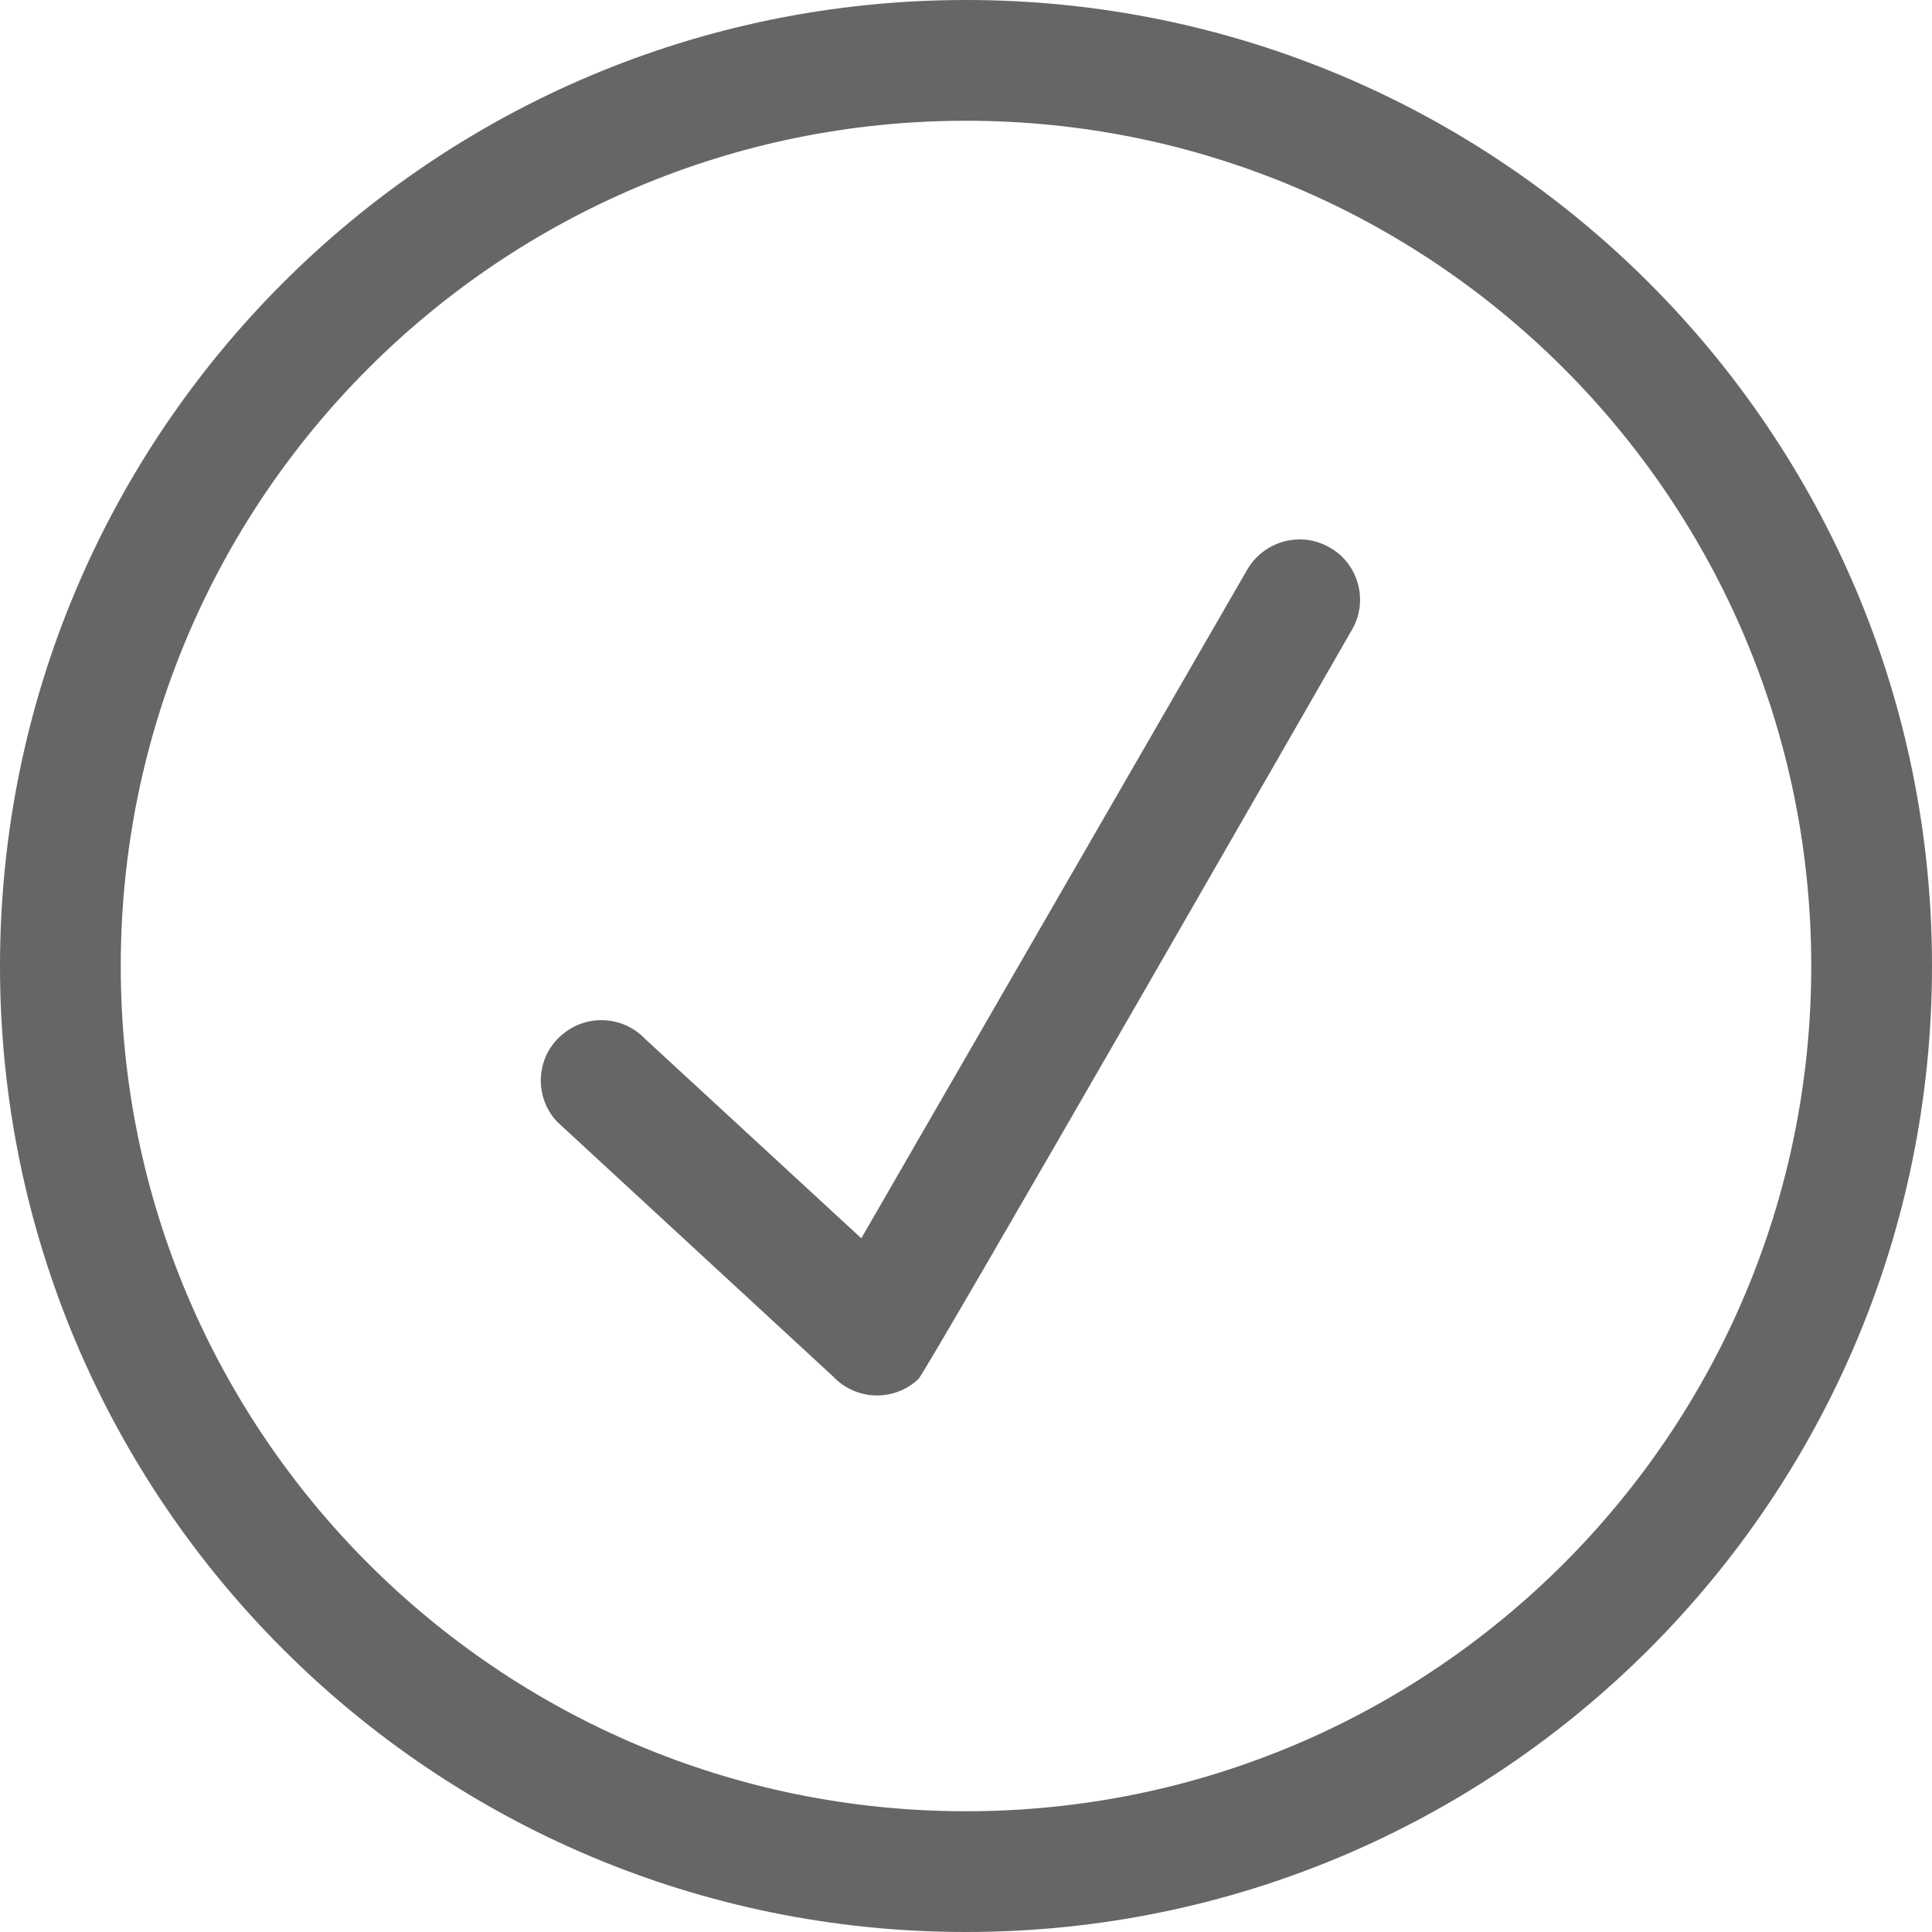
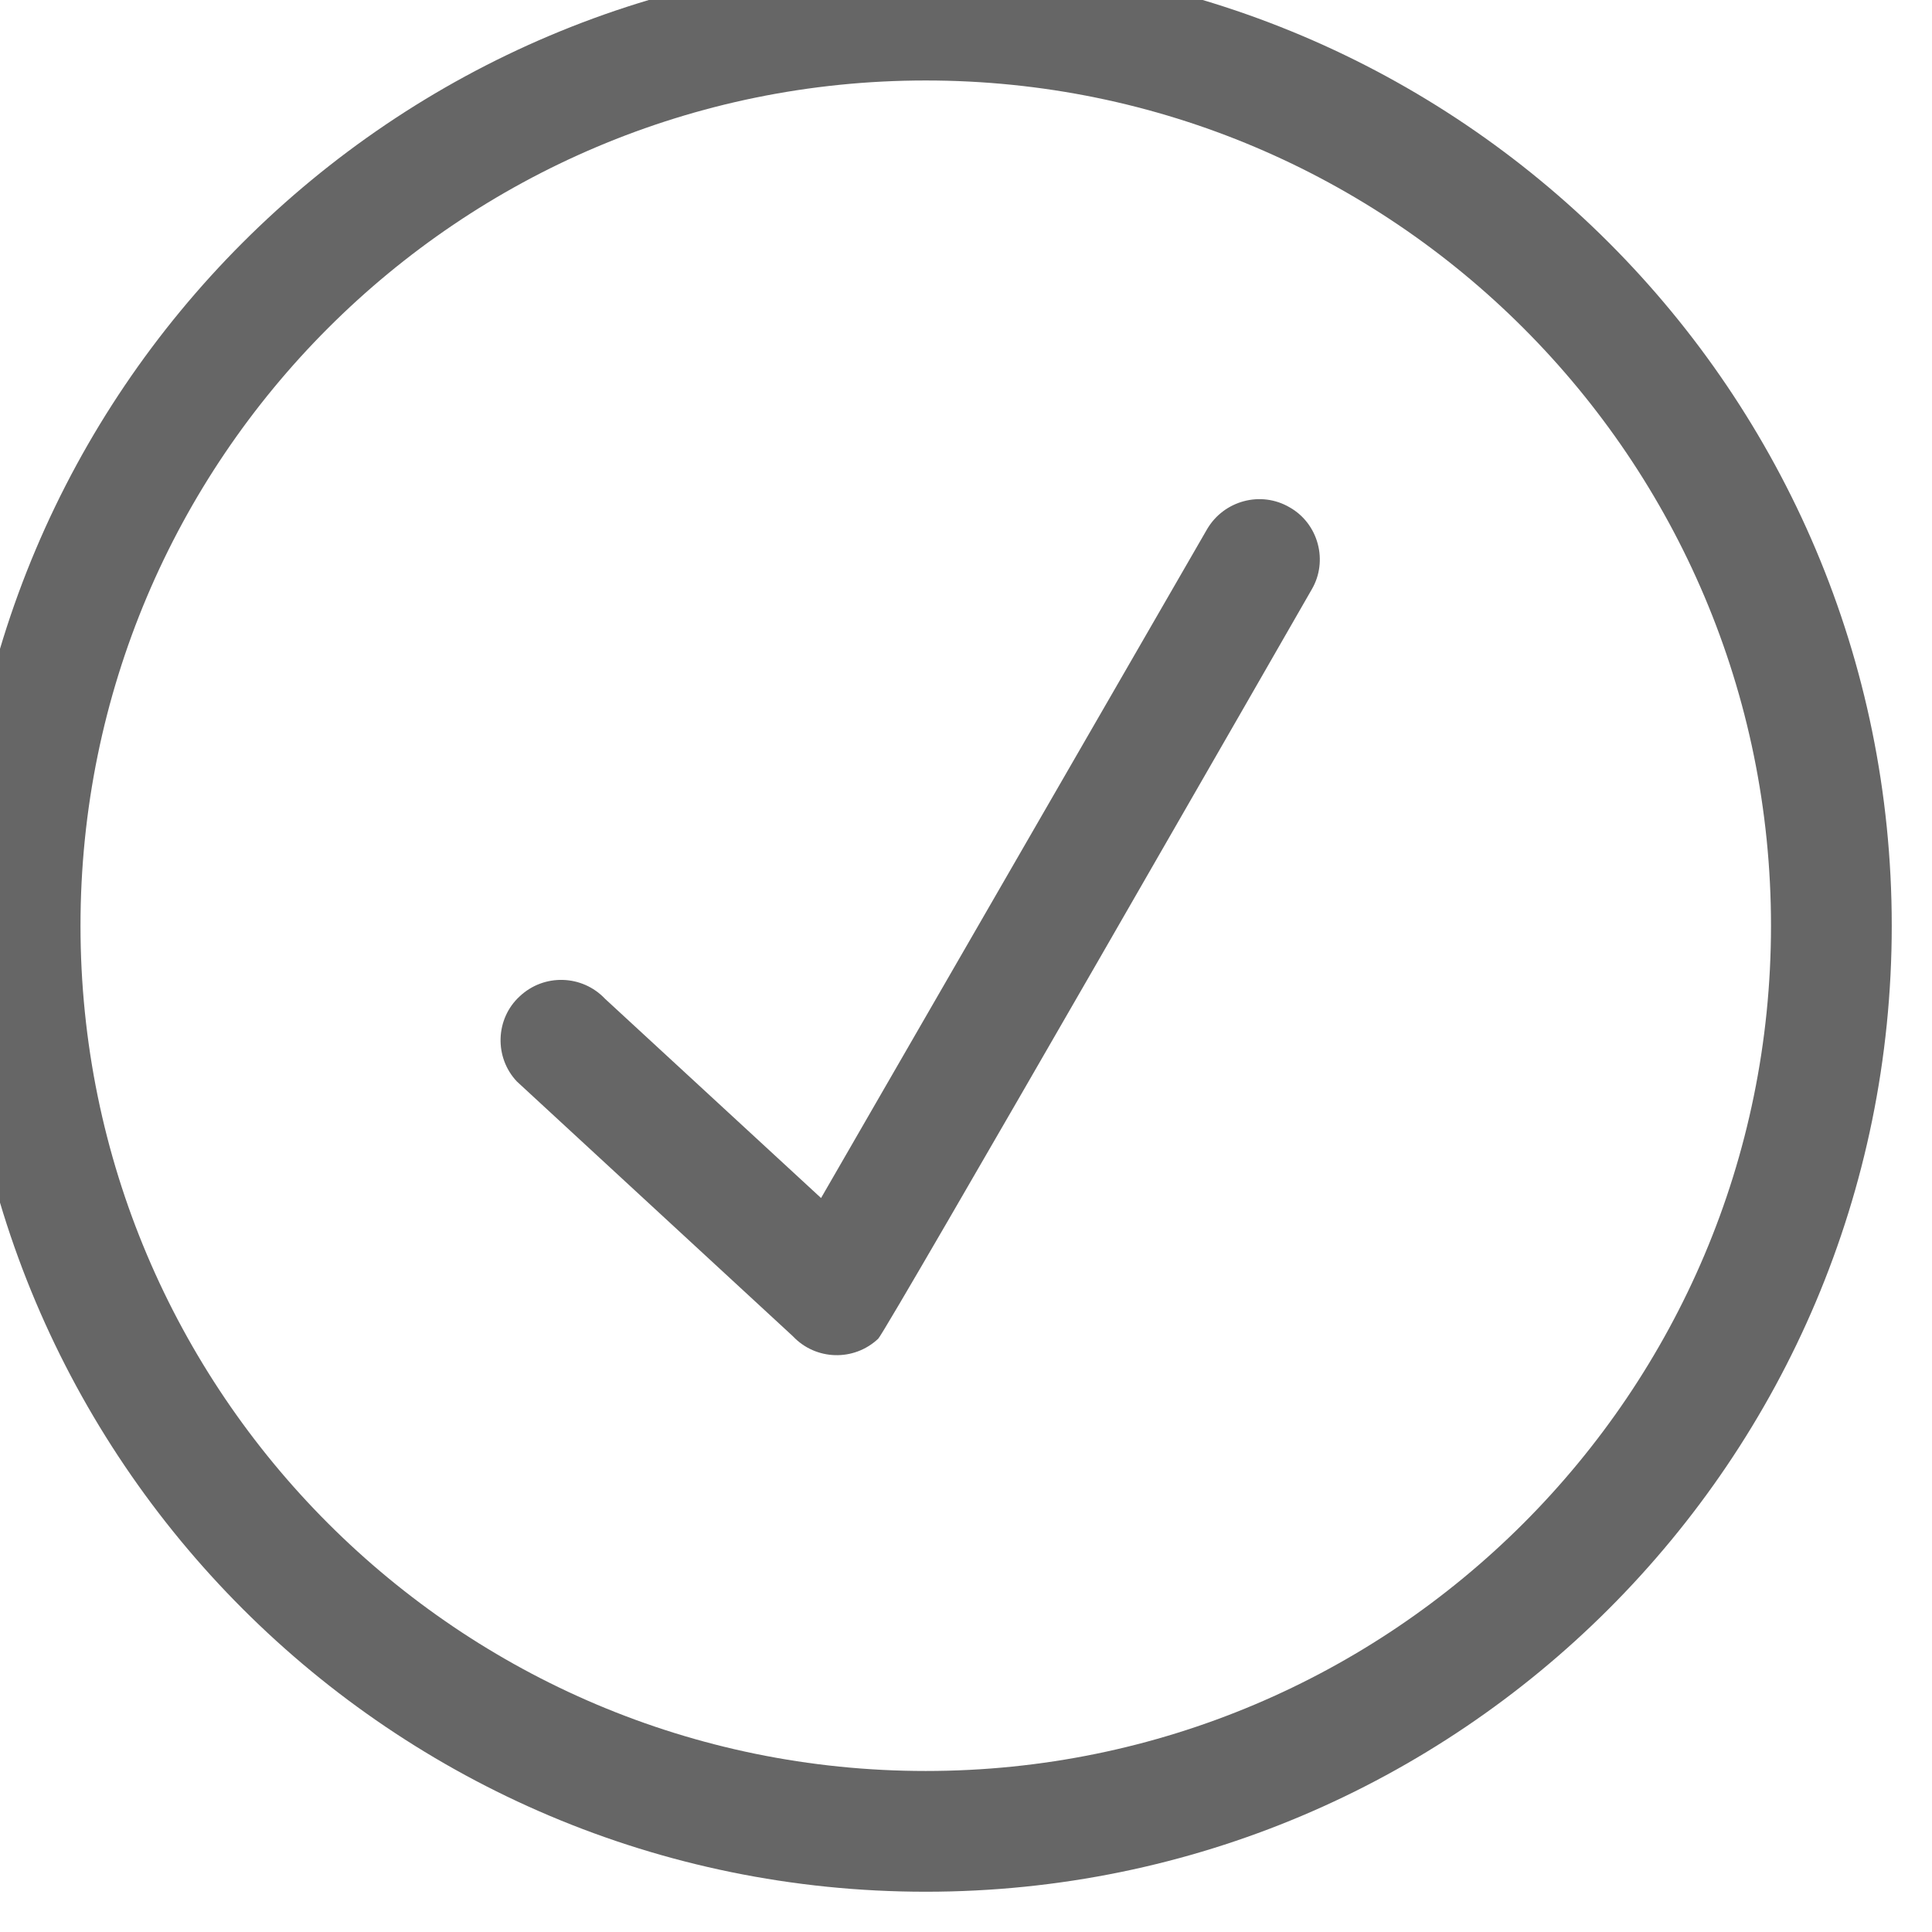
<svg xmlns="http://www.w3.org/2000/svg" width="32px" height="32px" viewBox="0 0 32 32" version="1.1">
  <defs />
  <g id="Page-1" stroke="none" stroke-width="1" fill="none" fill-rule="evenodd">
-     <g id="Icon-Set" transform="translate(-100, -1139)" fill="#666666">
+     <g id="Icon-Set" transform="translate(-100.6667, -1139.667)" fill="#666666">
      <path d="M122.027,1148.07 C121.548,1147.79 120.937,1147.96 120.661,1148.43 L114.266,1159.51 L110.688,1156.21 C110.31,1155.81 109.677,1155.79 109.274,1156.17 C108.871,1156.54 108.85,1157.18 109.228,1157.58 L113.8,1161.8 C114.177,1162.2 114.81,1162.22 115.213,1161.84 C115.335,1161.73 122.393,1149.43 122.393,1149.43 C122.669,1148.96 122.505,1148.34 122.027,1148.07 L122.027,1148.07 Z M116,1169 C108.268,1169 102,1162.73 102,1155 C102,1147.27 108.268,1141 116,1141 C123.732,1141 130,1147.27 130,1155 C130,1162.73 123.732,1169 116,1169 L116,1169 Z M116,1139 C107.164,1139 100,1146.16 100,1155 C100,1163.84 107.164,1171 116,1171 C124.836,1171 132,1163.84 132,1155 C132,1146.16 124.836,1139 116,1139 L116,1139 Z" id="checkmark-circle" />
    </g>
  </g>
</svg>
